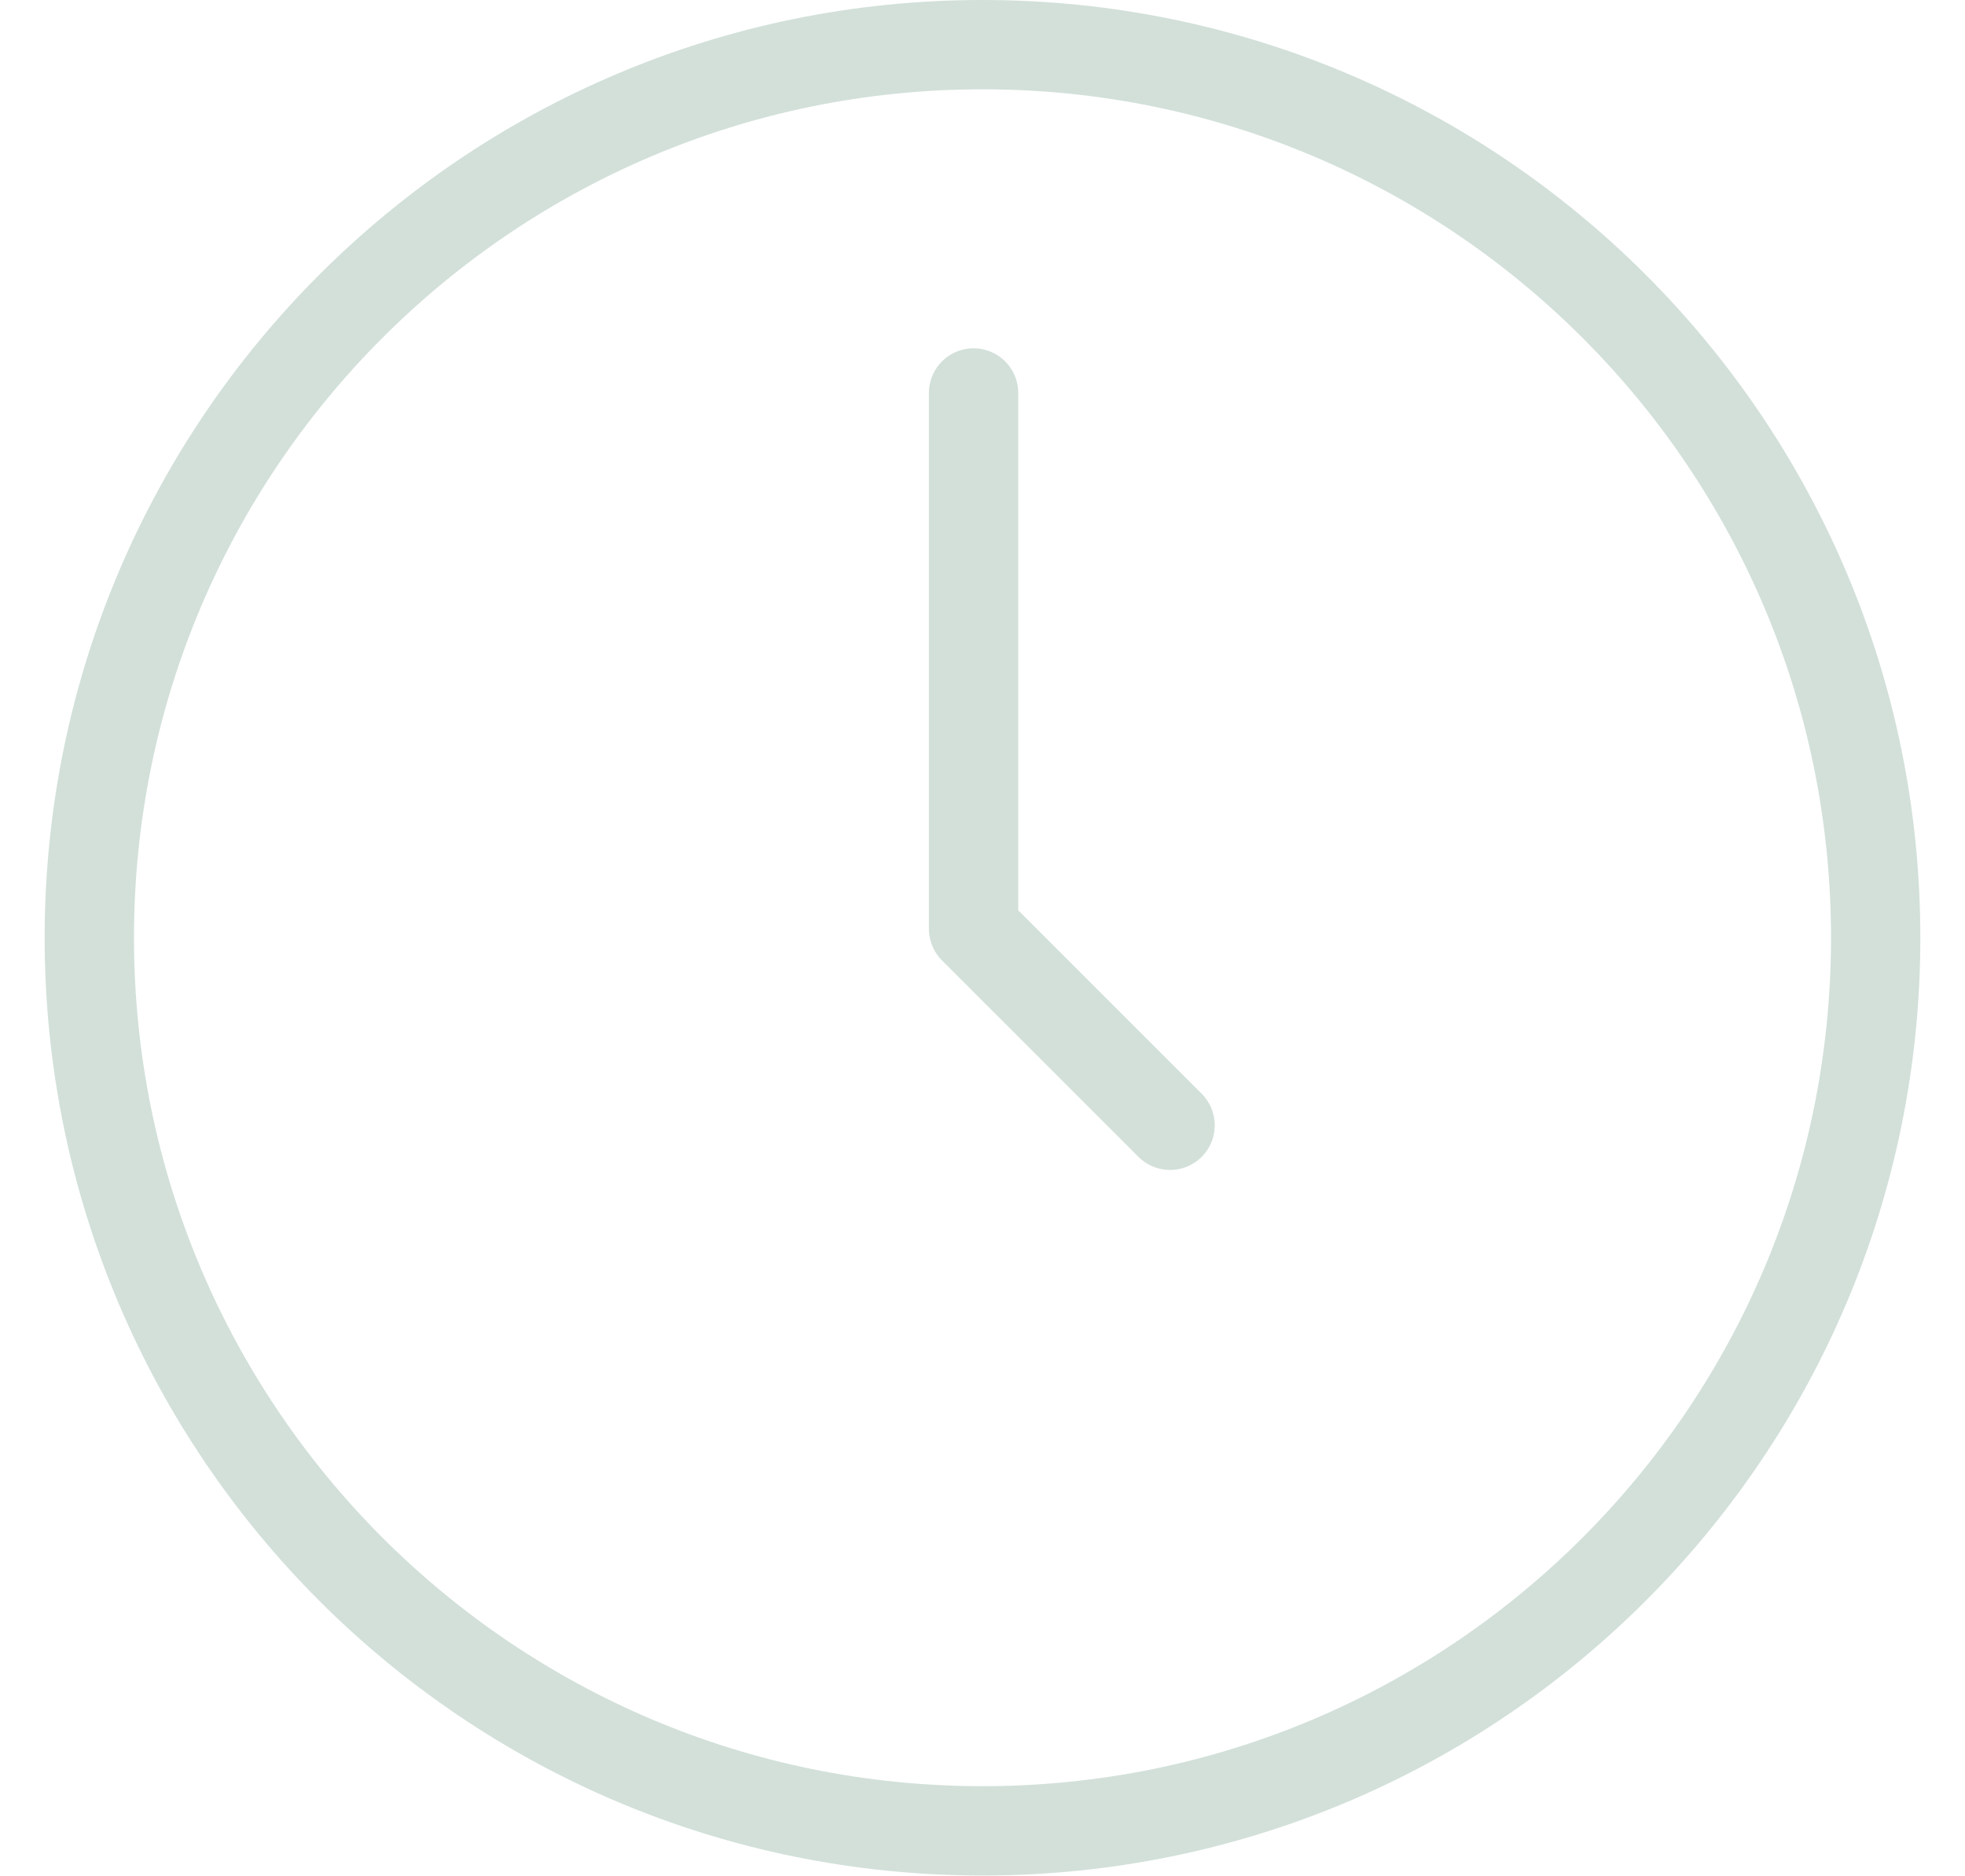
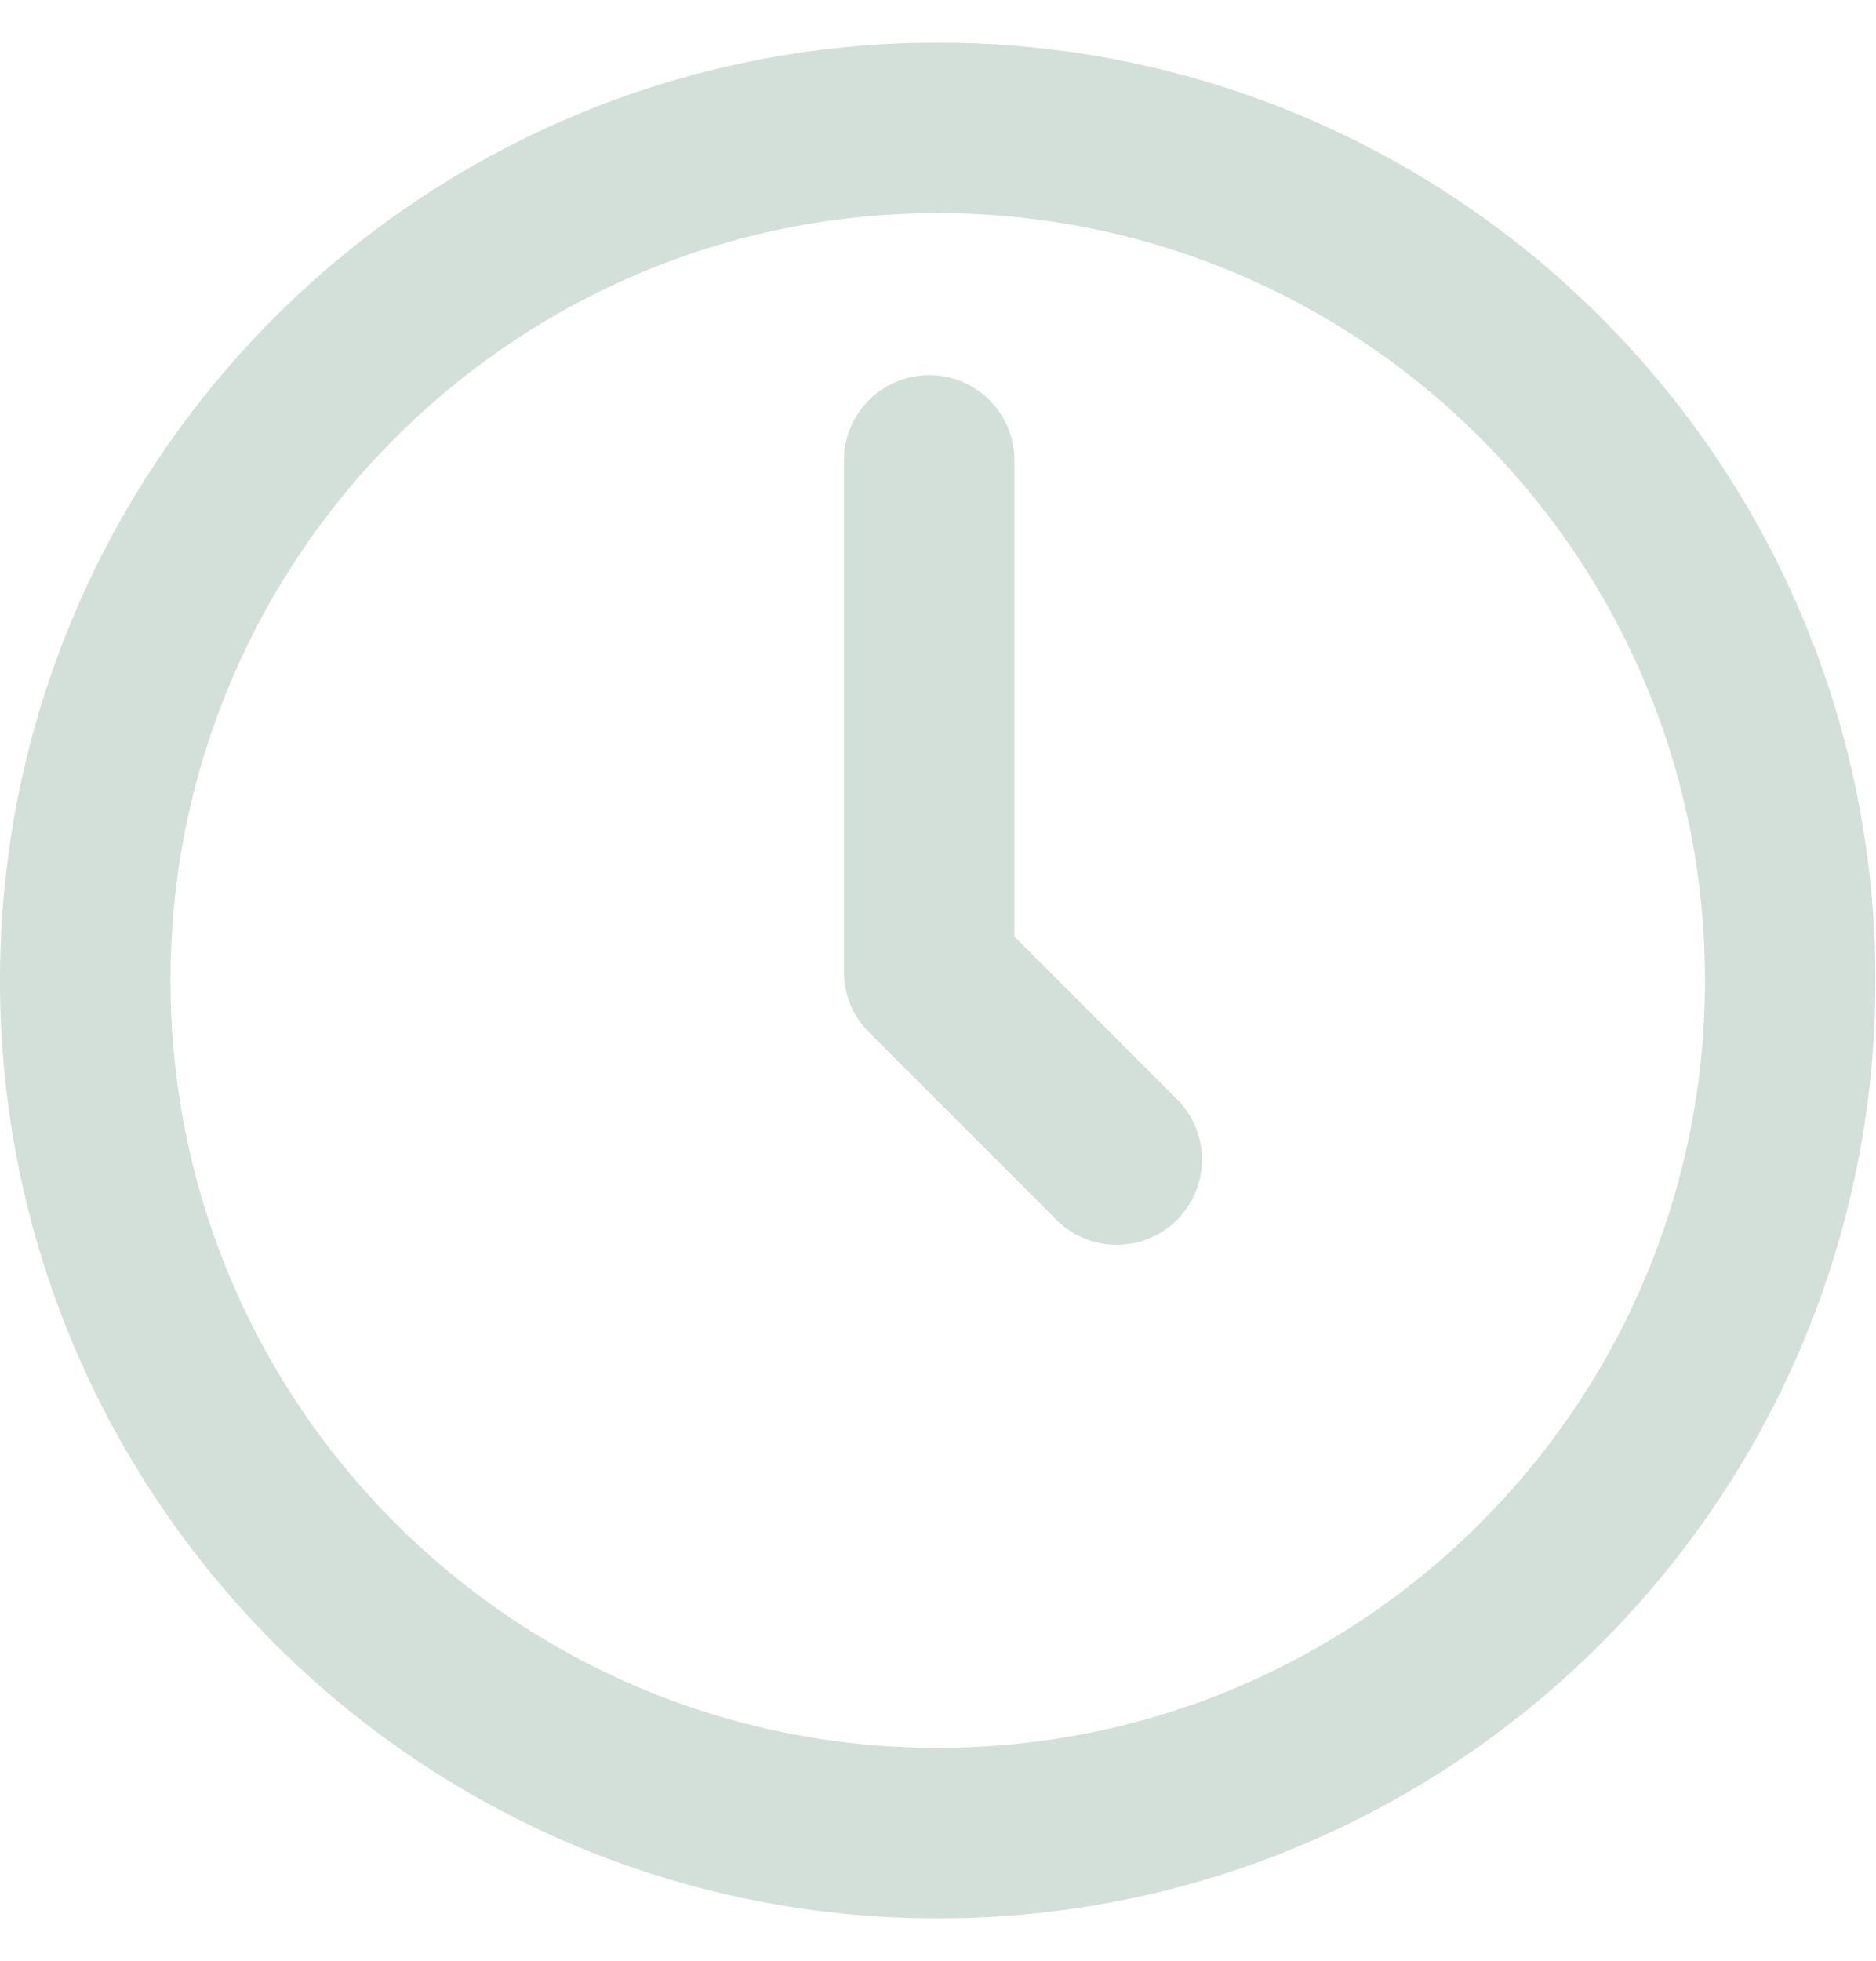
- <svg xmlns="http://www.w3.org/2000/svg" width="22" height="21" viewBox="0 0 22 21" fill="none">
-   <path d="M10.9 4.4V10.4L11 10.5L13.1 12.6" stroke="#D2E0D9" stroke-linecap="round" stroke-linejoin="round" />
-   <path d="M11 20.5C16.523 20.5 21 16.023 21 10.5C21 4.977 16.523 0.5 11 0.5C5.477 0.5 1 4.977 1 10.5C1 16.023 5.477 20.5 11 20.5Z" stroke="#D2E0D9" stroke-linecap="round" stroke-linejoin="round" />
+ <svg xmlns="http://www.w3.org/2000/svg" width="22" height="23" viewBox="0 0 22 23" fill="none">
+   <path d="M10.9 5.4V11.4L11 11.5L13.1 13.6" stroke="#D2E0D9" stroke-width="2" stroke-linecap="round" stroke-linejoin="round" />
+   <path d="M11 21.5C16.523 21.5 21 17.023 21 11.5C21 5.977 16.523 1.5 11 1.5C5.477 1.5 1 5.977 1 11.5C1 17.023 5.477 21.5 11 21.5Z" stroke="#D2E0D9" stroke-width="2" stroke-linecap="round" stroke-linejoin="round" />
</svg>
